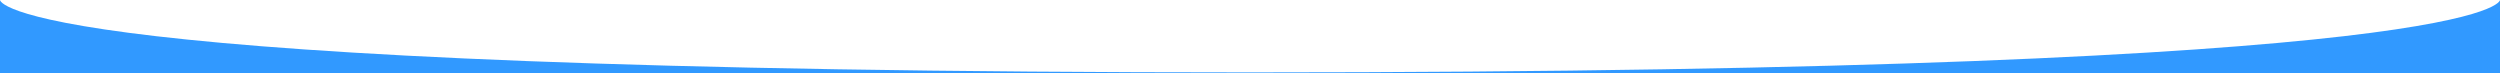
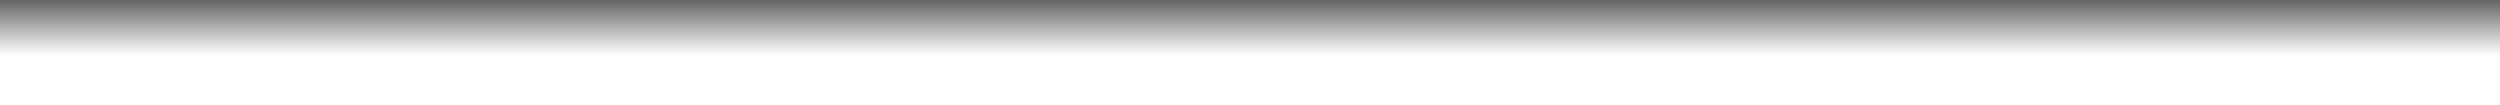
- <svg xmlns="http://www.w3.org/2000/svg" version="1.1" id="Layer_1" x="0px" y="0px" viewBox="0 525.9 3456 100.1" enable-background="new 0 525.9 3456 100.1" xml:space="preserve">
-   <path fill="#3199FF" d="M0,525.9c0,0,0,100.1,1728,100.1s1728-100.1,1728-100.1V776H0V525.9z" />
+ <svg xmlns="http://www.w3.org/2000/svg" version="1.1" id="Layer_1" x="0px" y="0px" viewBox="0 979 3456 145" enable-background="new 0 979 3456 145" xml:space="preserve">
+   <linearGradient id="SVGID_1_" gradientUnits="userSpaceOnUse" x1="1728" y1="1124" x2="1728" y2="979">
+     <stop offset="0.47" style="stop-color:#646464;stop-opacity:0" />
+     <stop offset="1" style="stop-color:#646464" />
+   </linearGradient>
+   <rect y="979" fill="url(#SVGID_1_)" width="3456" height="145" />
</svg>
